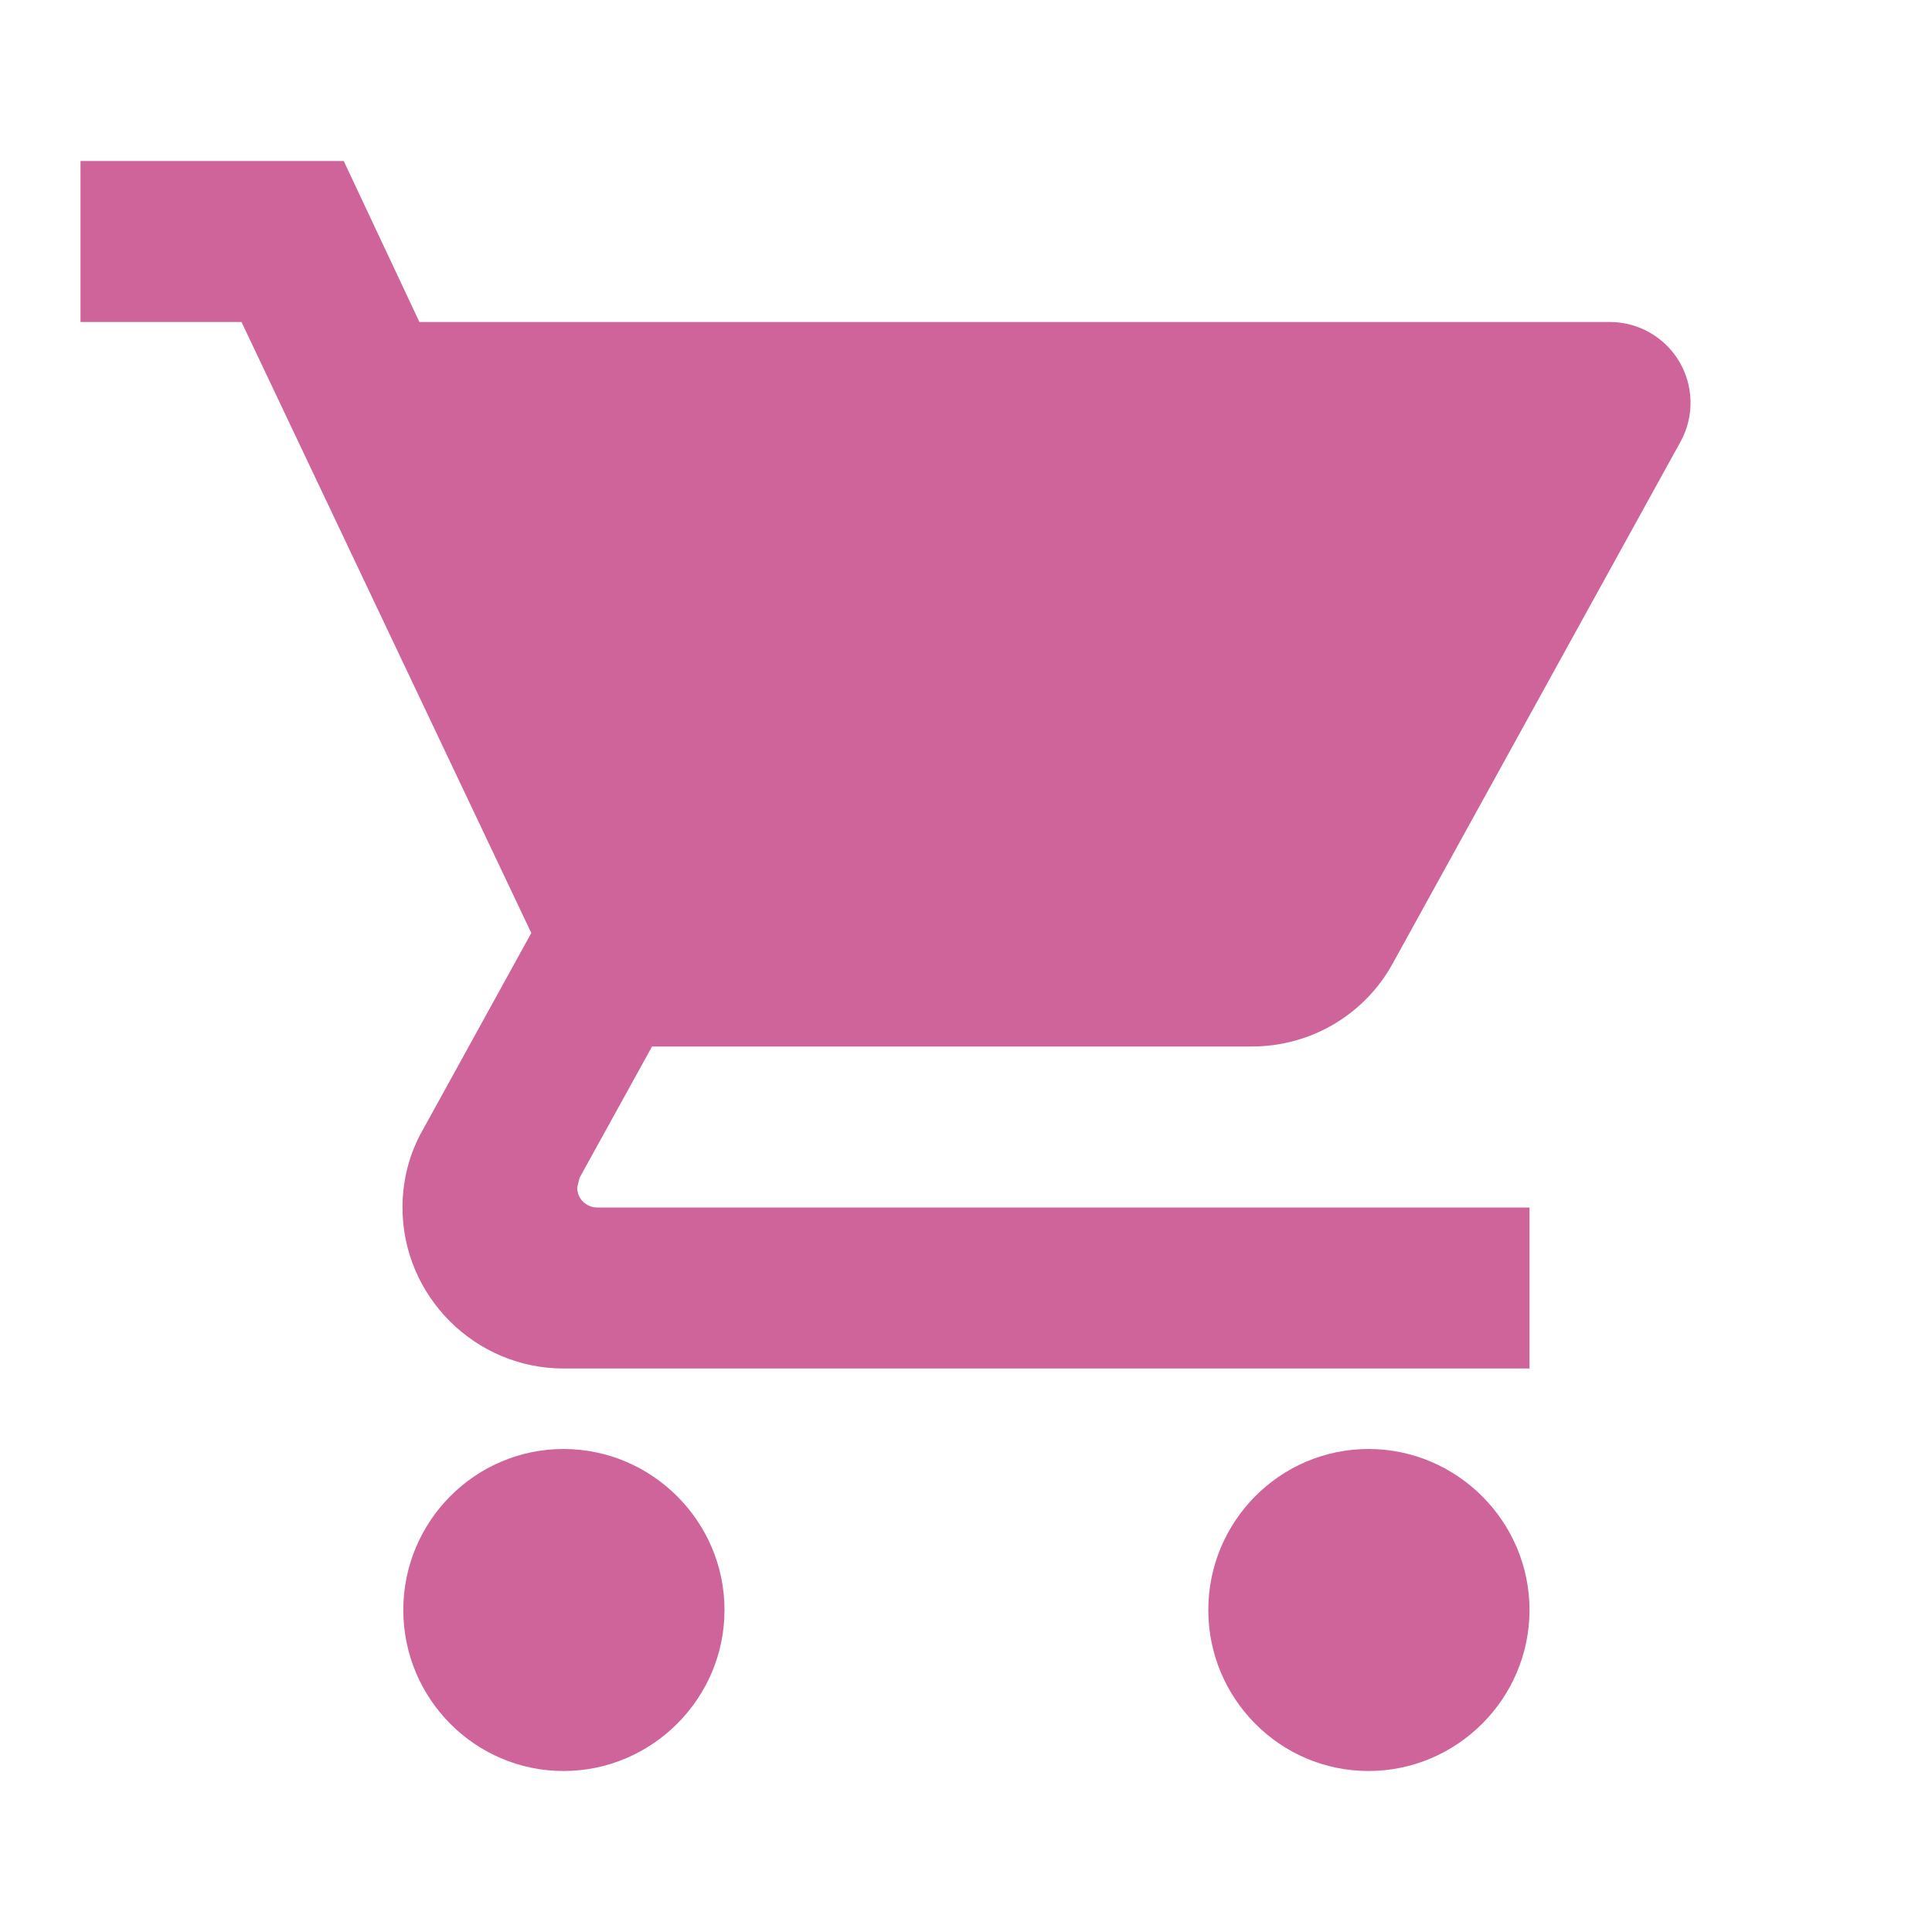
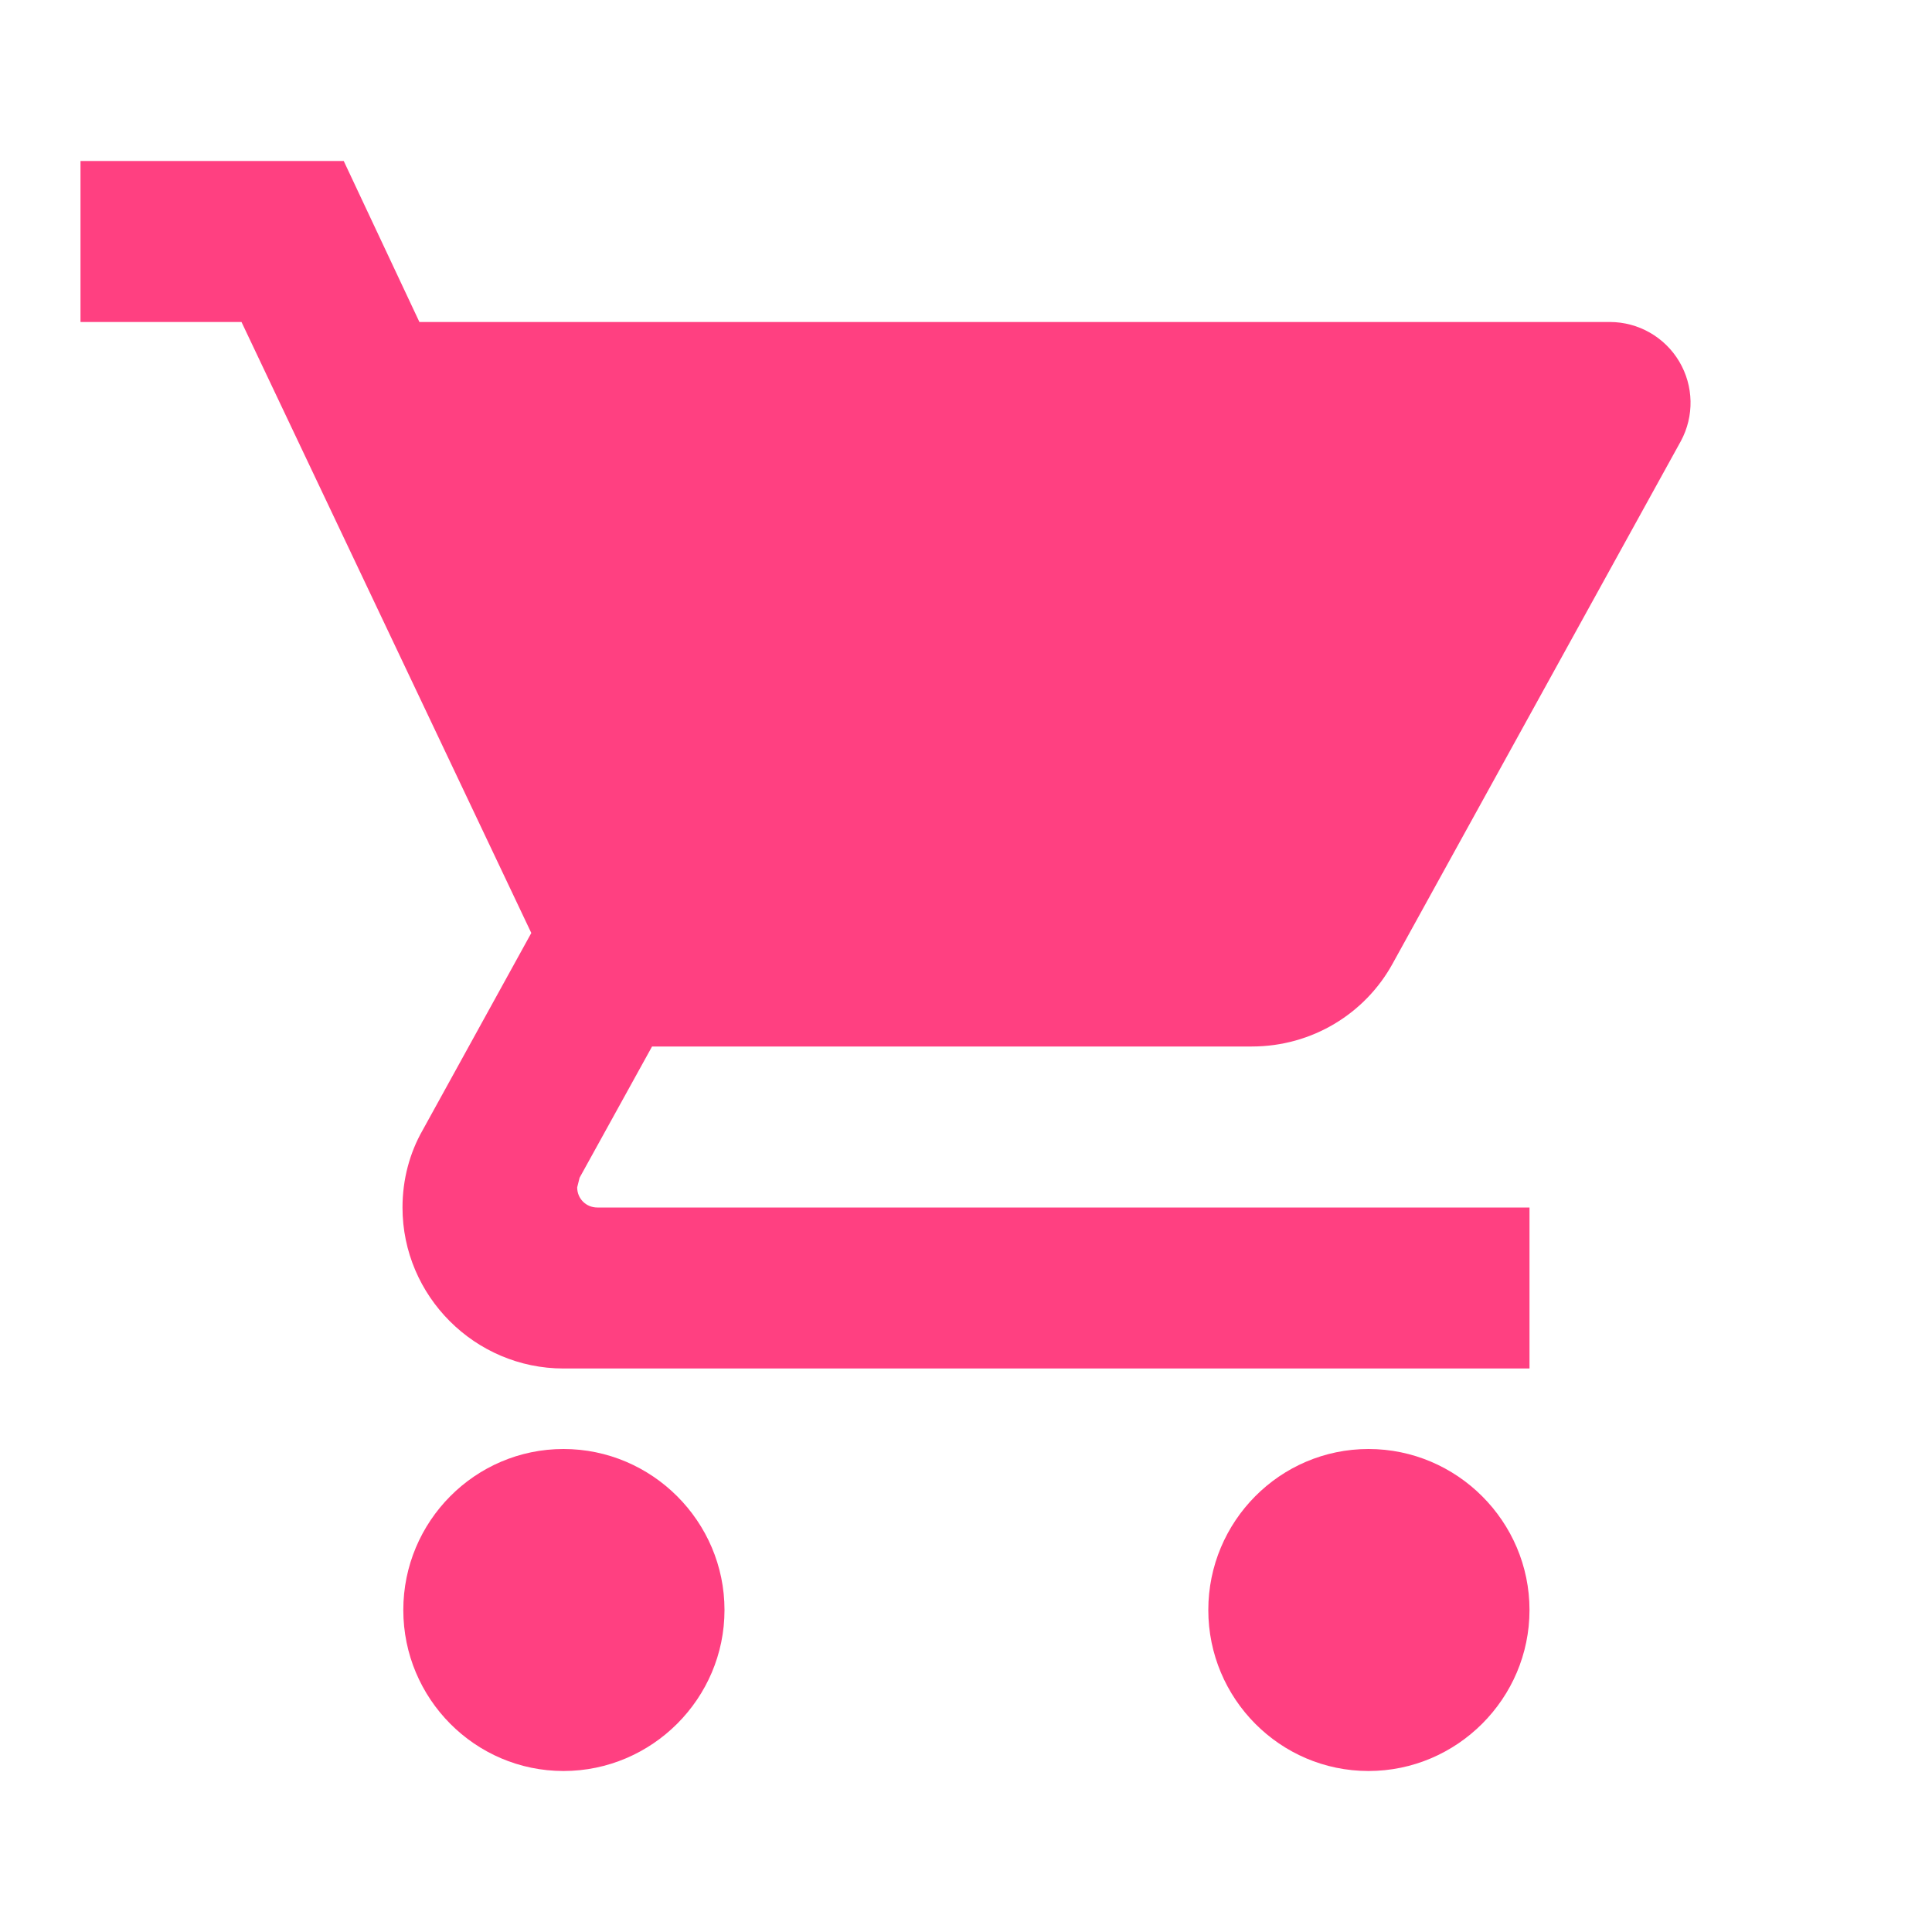
<svg xmlns="http://www.w3.org/2000/svg" version="1.1" id="Layer_1" focusable="false" x="0px" y="0px" viewBox="0 0 24 24" style="enable-background:new 0 0 24 24;" xml:space="preserve">
-   <path style="fill: #cf649a" d="M7 18c-1.1 0-1.99.9-1.99 2S5.9 22 7 22s2-.9 2-2-.9-2-2-2zM1 2v2h2l3.6 7.59-1.35 2.45c-.16.28-.25.61-.25.96 0 1.1.9 2 2 2h12v-2H7.42c-.14 0-.25-.11-.25-.25l.03-.12.9-1.63h7.45c.75 0 1.41-.41 1.75-1.03l3.58-6.49A1.003 1.003 0 0 0 20 4H5.21l-.94-2H1zm16 16c-1.1 0-1.99.9-1.99 2s.89 2 1.99 2 2-.9 2-2-.9-2-2-2z" />
+   <path style="fill: #ff4081" d="M7 18c-1.1 0-1.99.9-1.99 2S5.9 22 7 22s2-.9 2-2-.9-2-2-2zM1 2v2h2l3.6 7.59-1.35 2.45c-.16.28-.25.61-.25.96 0 1.1.9 2 2 2h12v-2H7.42c-.14 0-.25-.11-.25-.25l.03-.12.9-1.63h7.45c.75 0 1.41-.41 1.75-1.03l3.58-6.49A1.003 1.003 0 0 0 20 4H5.21l-.94-2H1zm16 16c-1.1 0-1.99.9-1.99 2s.89 2 1.99 2 2-.9 2-2-.9-2-2-2z" />
</svg>
